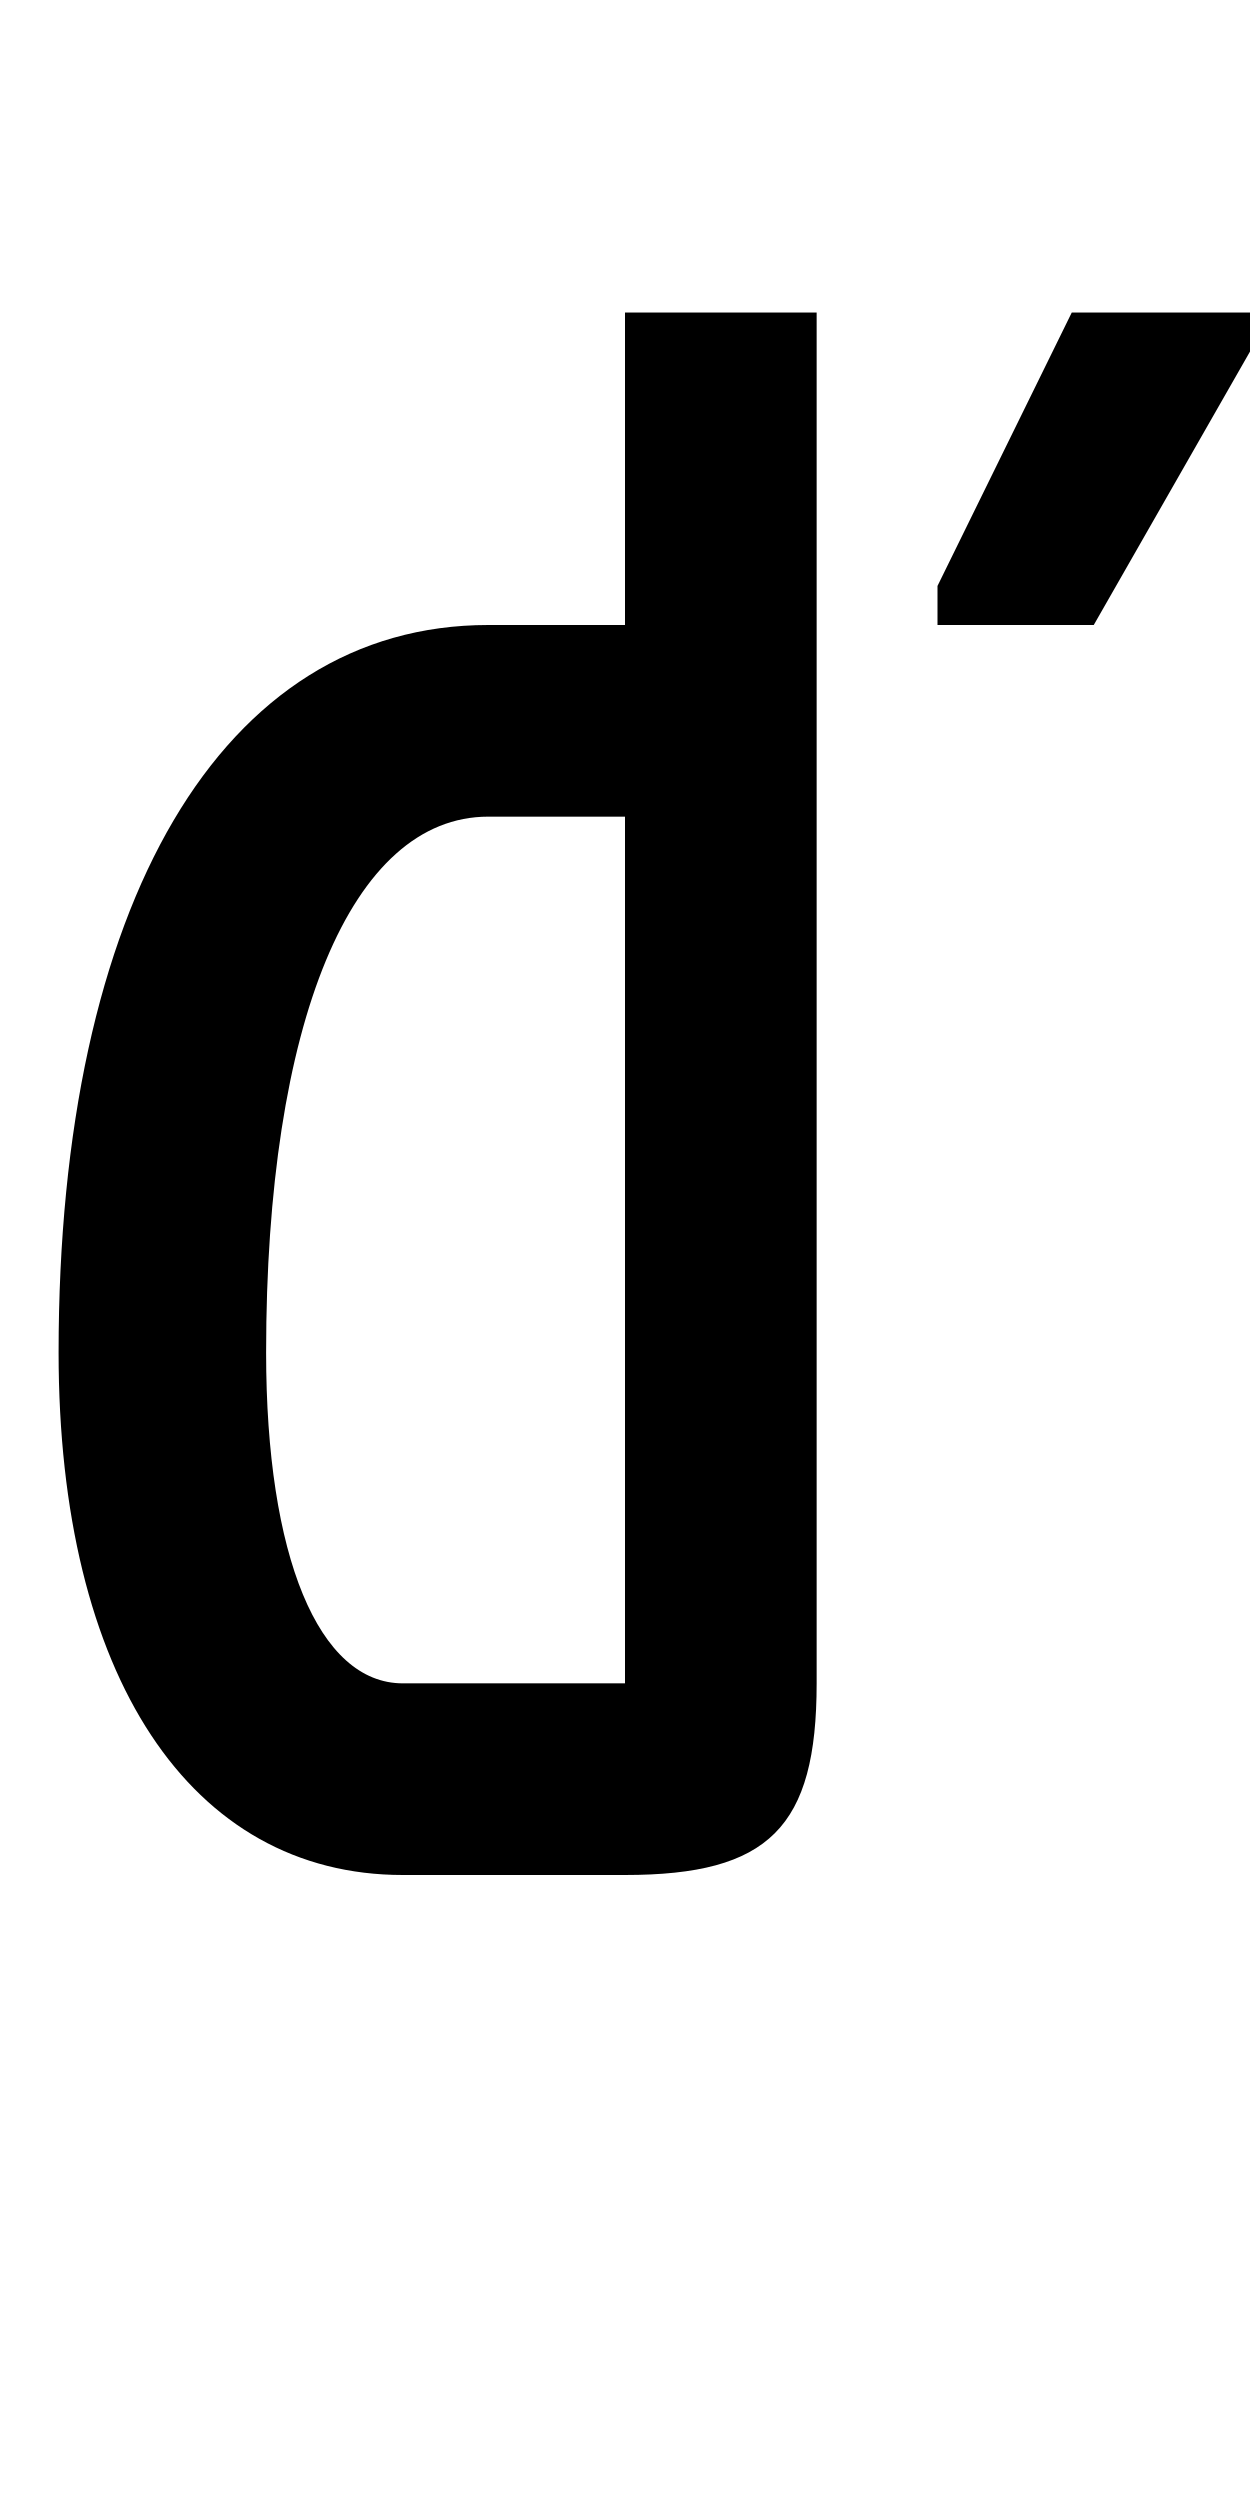
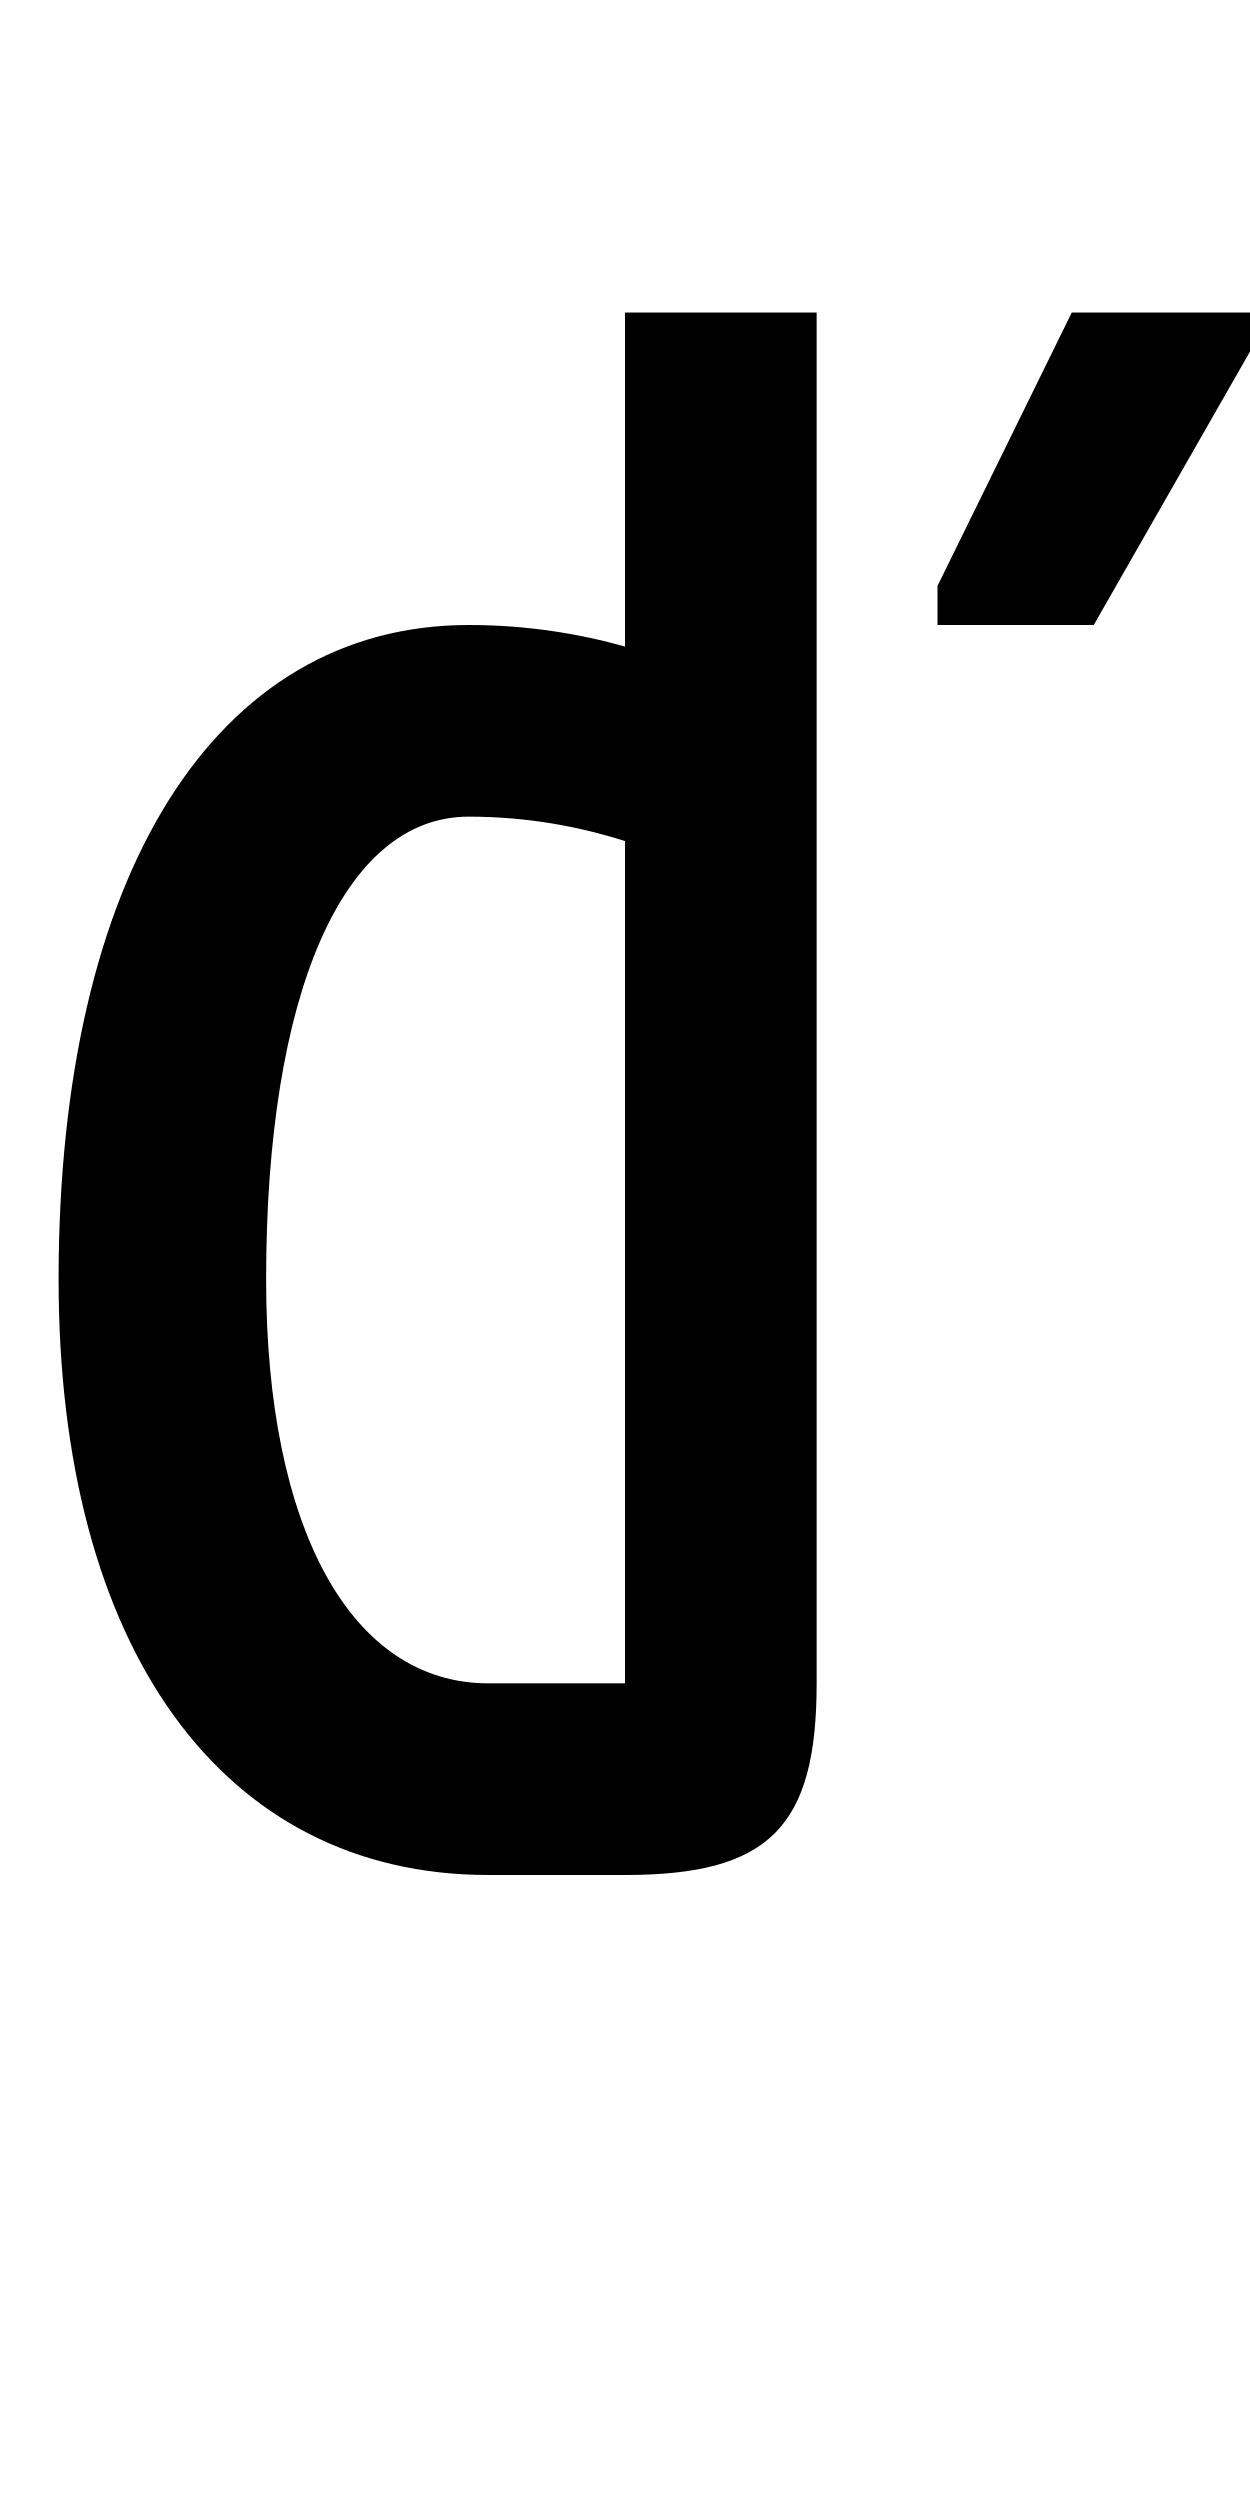
<svg xmlns="http://www.w3.org/2000/svg" version="1.1" width="1024" height="2048" id="svg3355">
  <defs id="defs3357" />
-   <path d="M 512,256 V 512 H 400 c -217.996,0 -352,228.001 -352,596 0,265.001 107.995,428 282,428 h 182 c 118,0 157,-39.002 157,-157 V 256 Z m 366,0 -110,224 v 32 h 128 L 1024,288 V 256 Z M 400,669 h 112 v 710 H 330 c -69.001,0 -112,-103.996 -112,-271 0,-271.002 69.996,-439 182,-439 z" id="path3157-2-7-7-2-8-2-3-1-1-3-33-4-6-2" style="display:inline;fill:#000000;fill-opacity:1;stroke:none" />
+   <path id="path3157-2-7-7-2-8-2-3-1-1-3-33-4-6-2" style="display:inline;fill:#000000;fill-opacity:1;stroke:none" d="M 512,256 V 529.666 C 474.861,519.2 431.921,512 384,512 175.998,512 48,716.997 48,1048 c 0,301.999 134,488 352,488 h 112 c 118,0 157,-39.002 157,-157 V 256 Z m 366,0 -110,224 v 32 H 896 L 1024,288 V 256 Z M 384,669 c 47.921,0 90.861,8.164 128,20.033 V 1379 H 400 c -111.997,0 -182,-125.995 -182,-331 0,-234.003 62.996,-379 166,-379 z" />
</svg>
